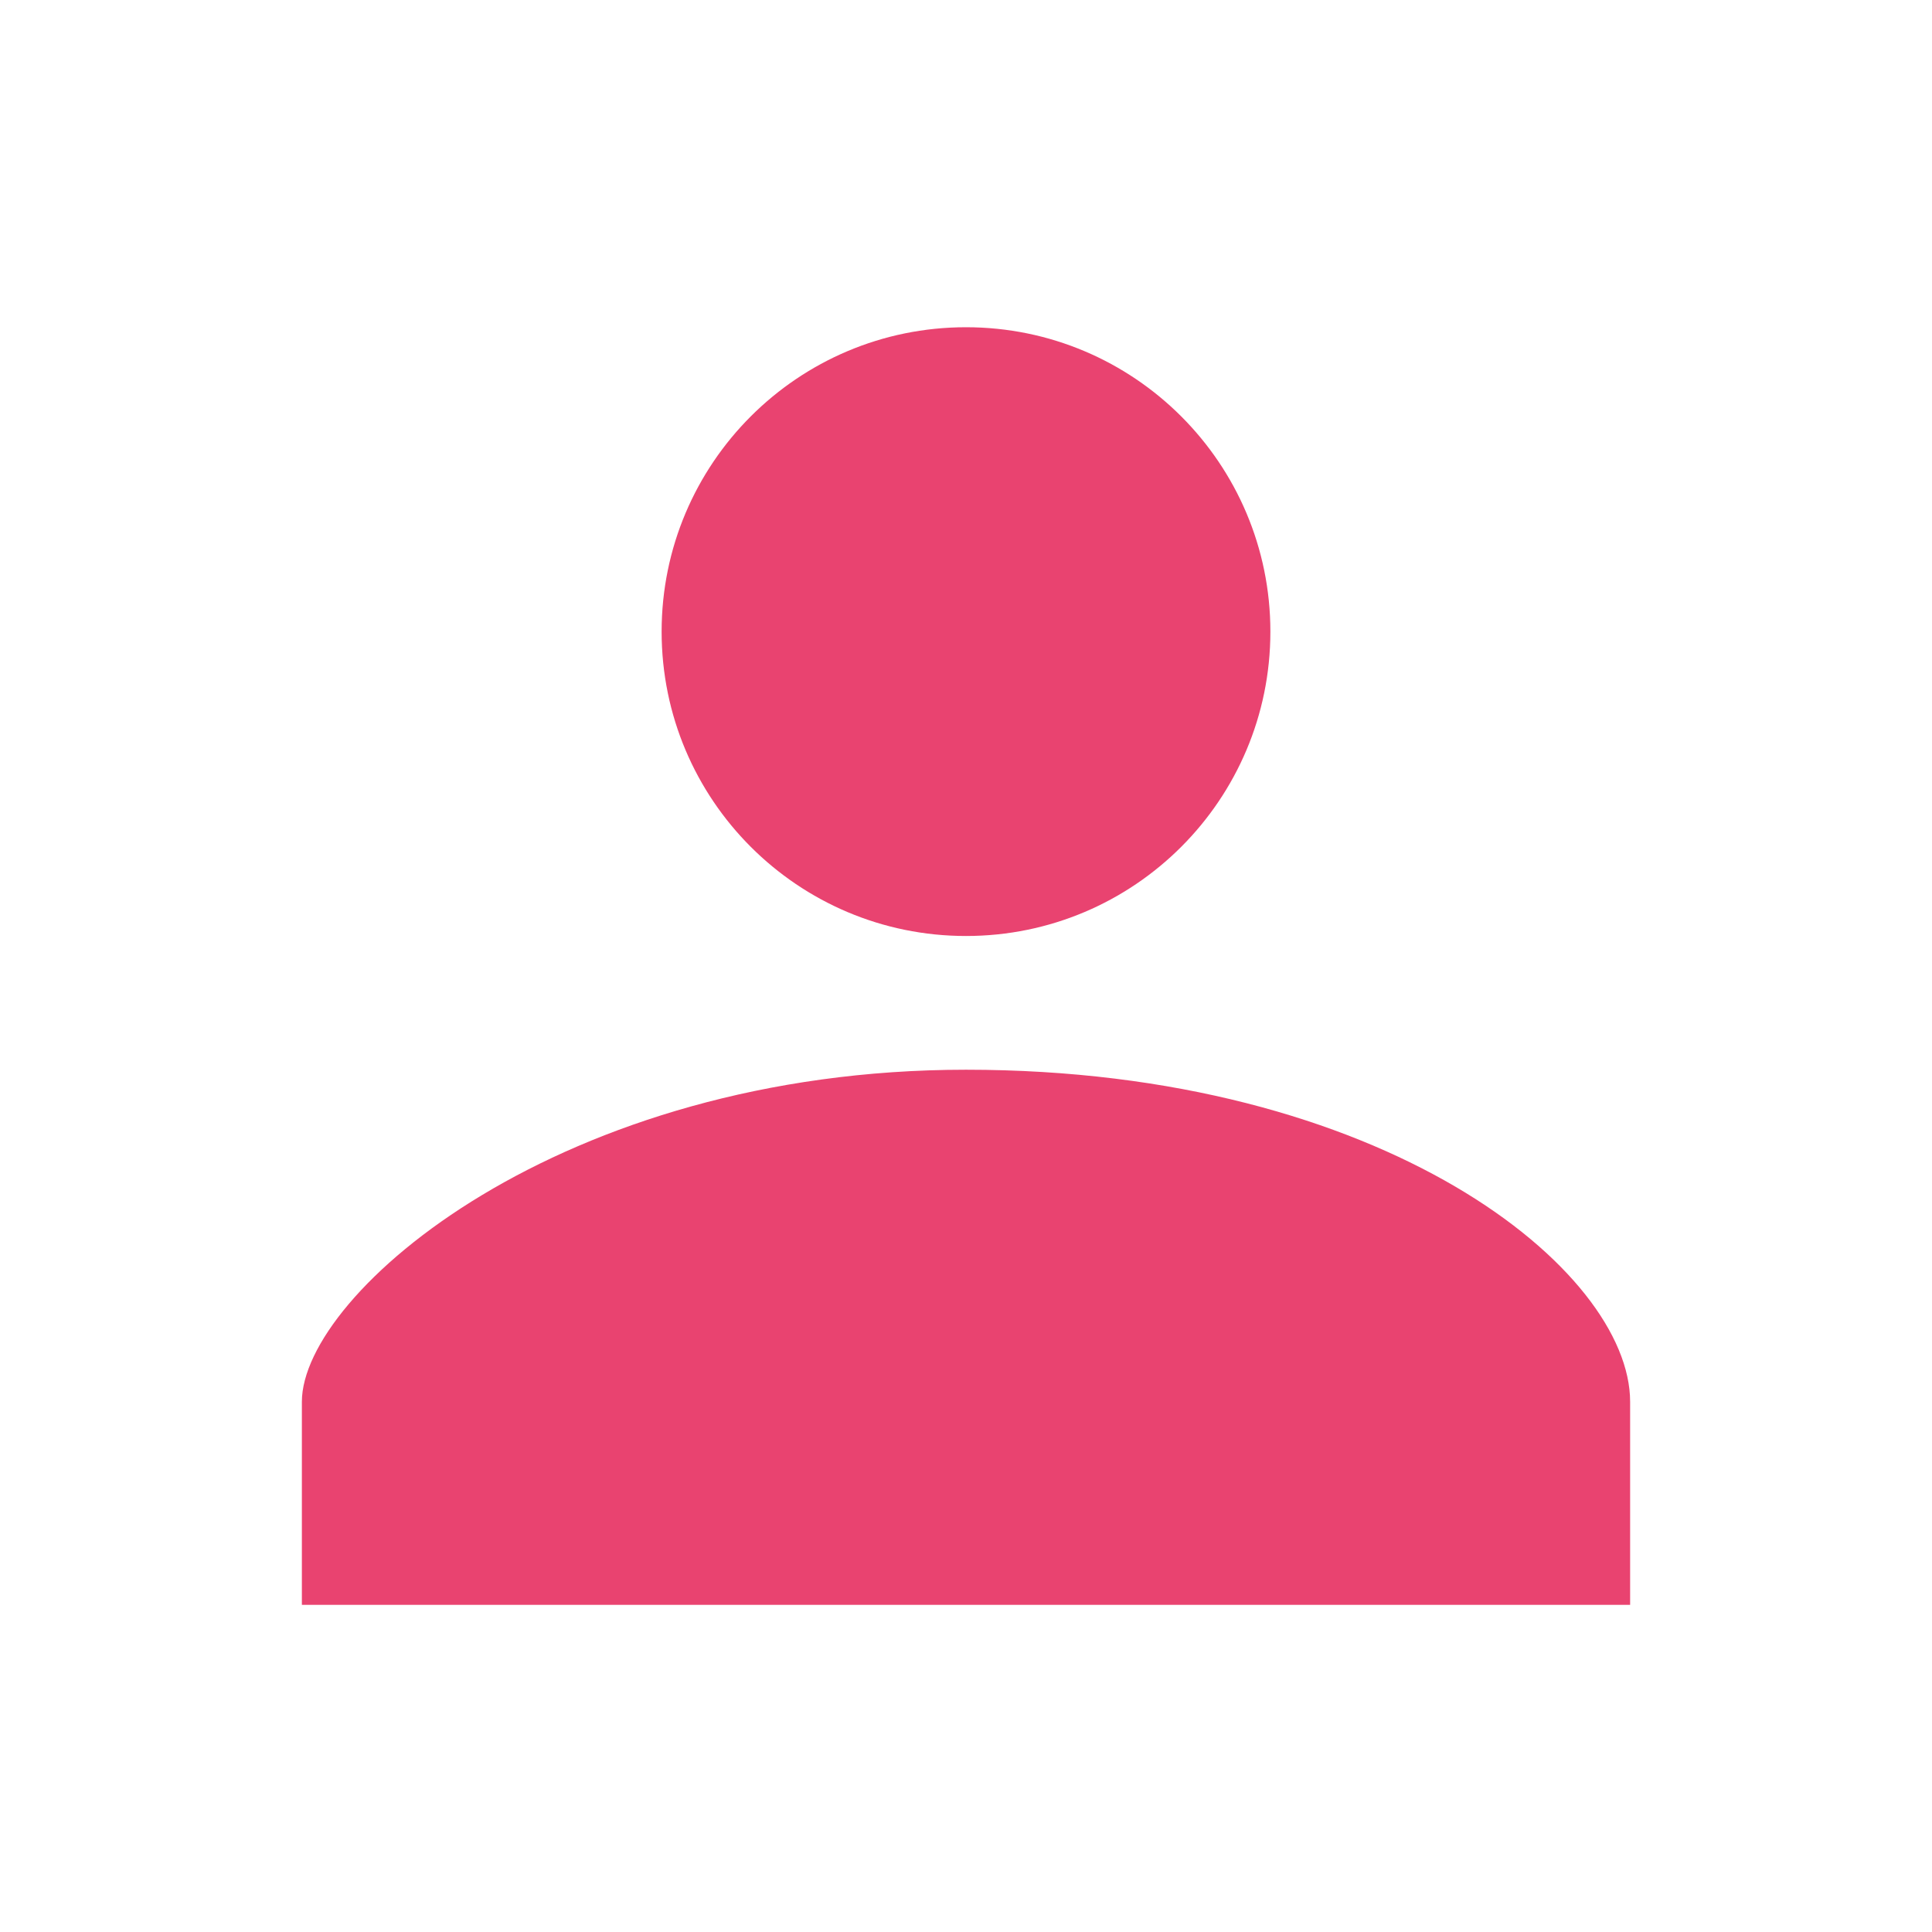
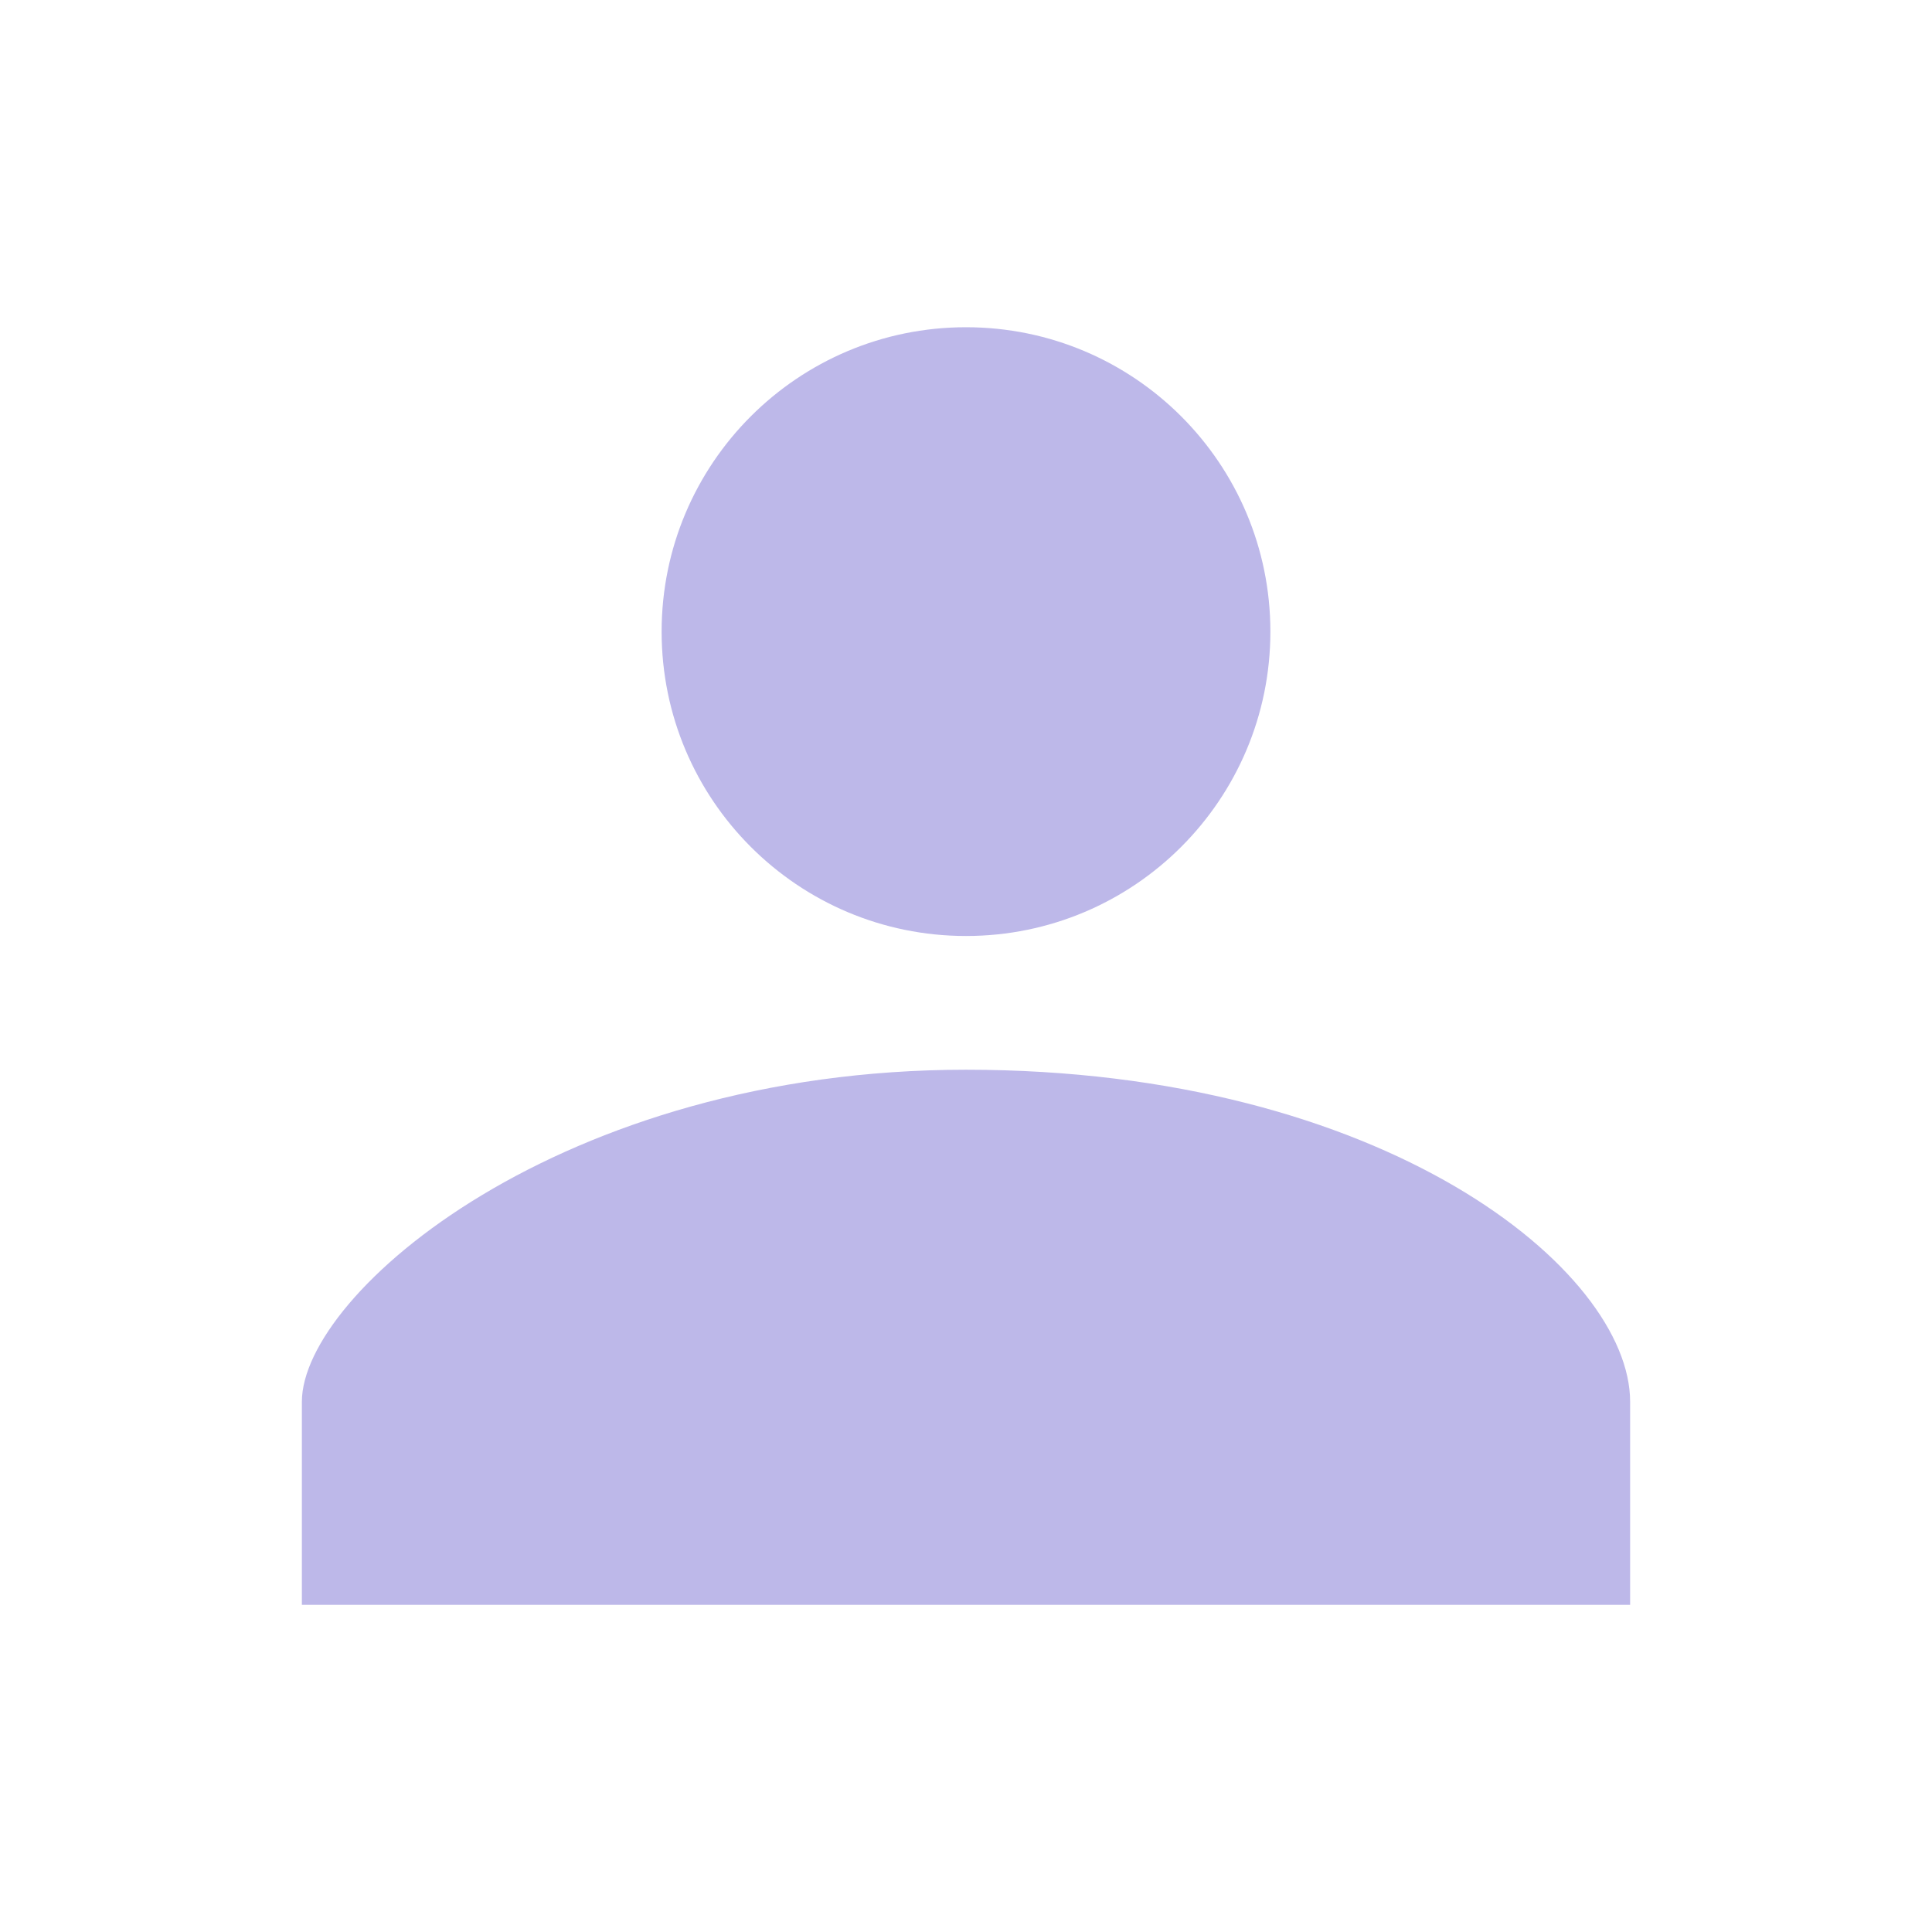
- <svg xmlns="http://www.w3.org/2000/svg" fill="#E94370" width="800px" height="800px" viewBox="0 0 32 32">
+ <svg xmlns="http://www.w3.org/2000/svg" fill="#BDB8E9" width="800px" height="800px" viewBox="0 0 32 32">
  <path d="M16 15.503A5.041 5.041 0 1 0 16 5.42a5.041 5.041 0 0 0 0 10.083zm0 2.215c-6.703 0-11 3.699-11 5.5v3.363h22v-3.363c0-2.178-4.068-5.5-11-5.5z" />
</svg>
